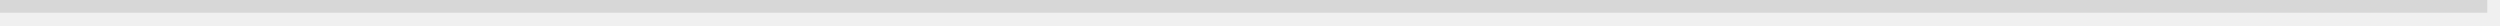
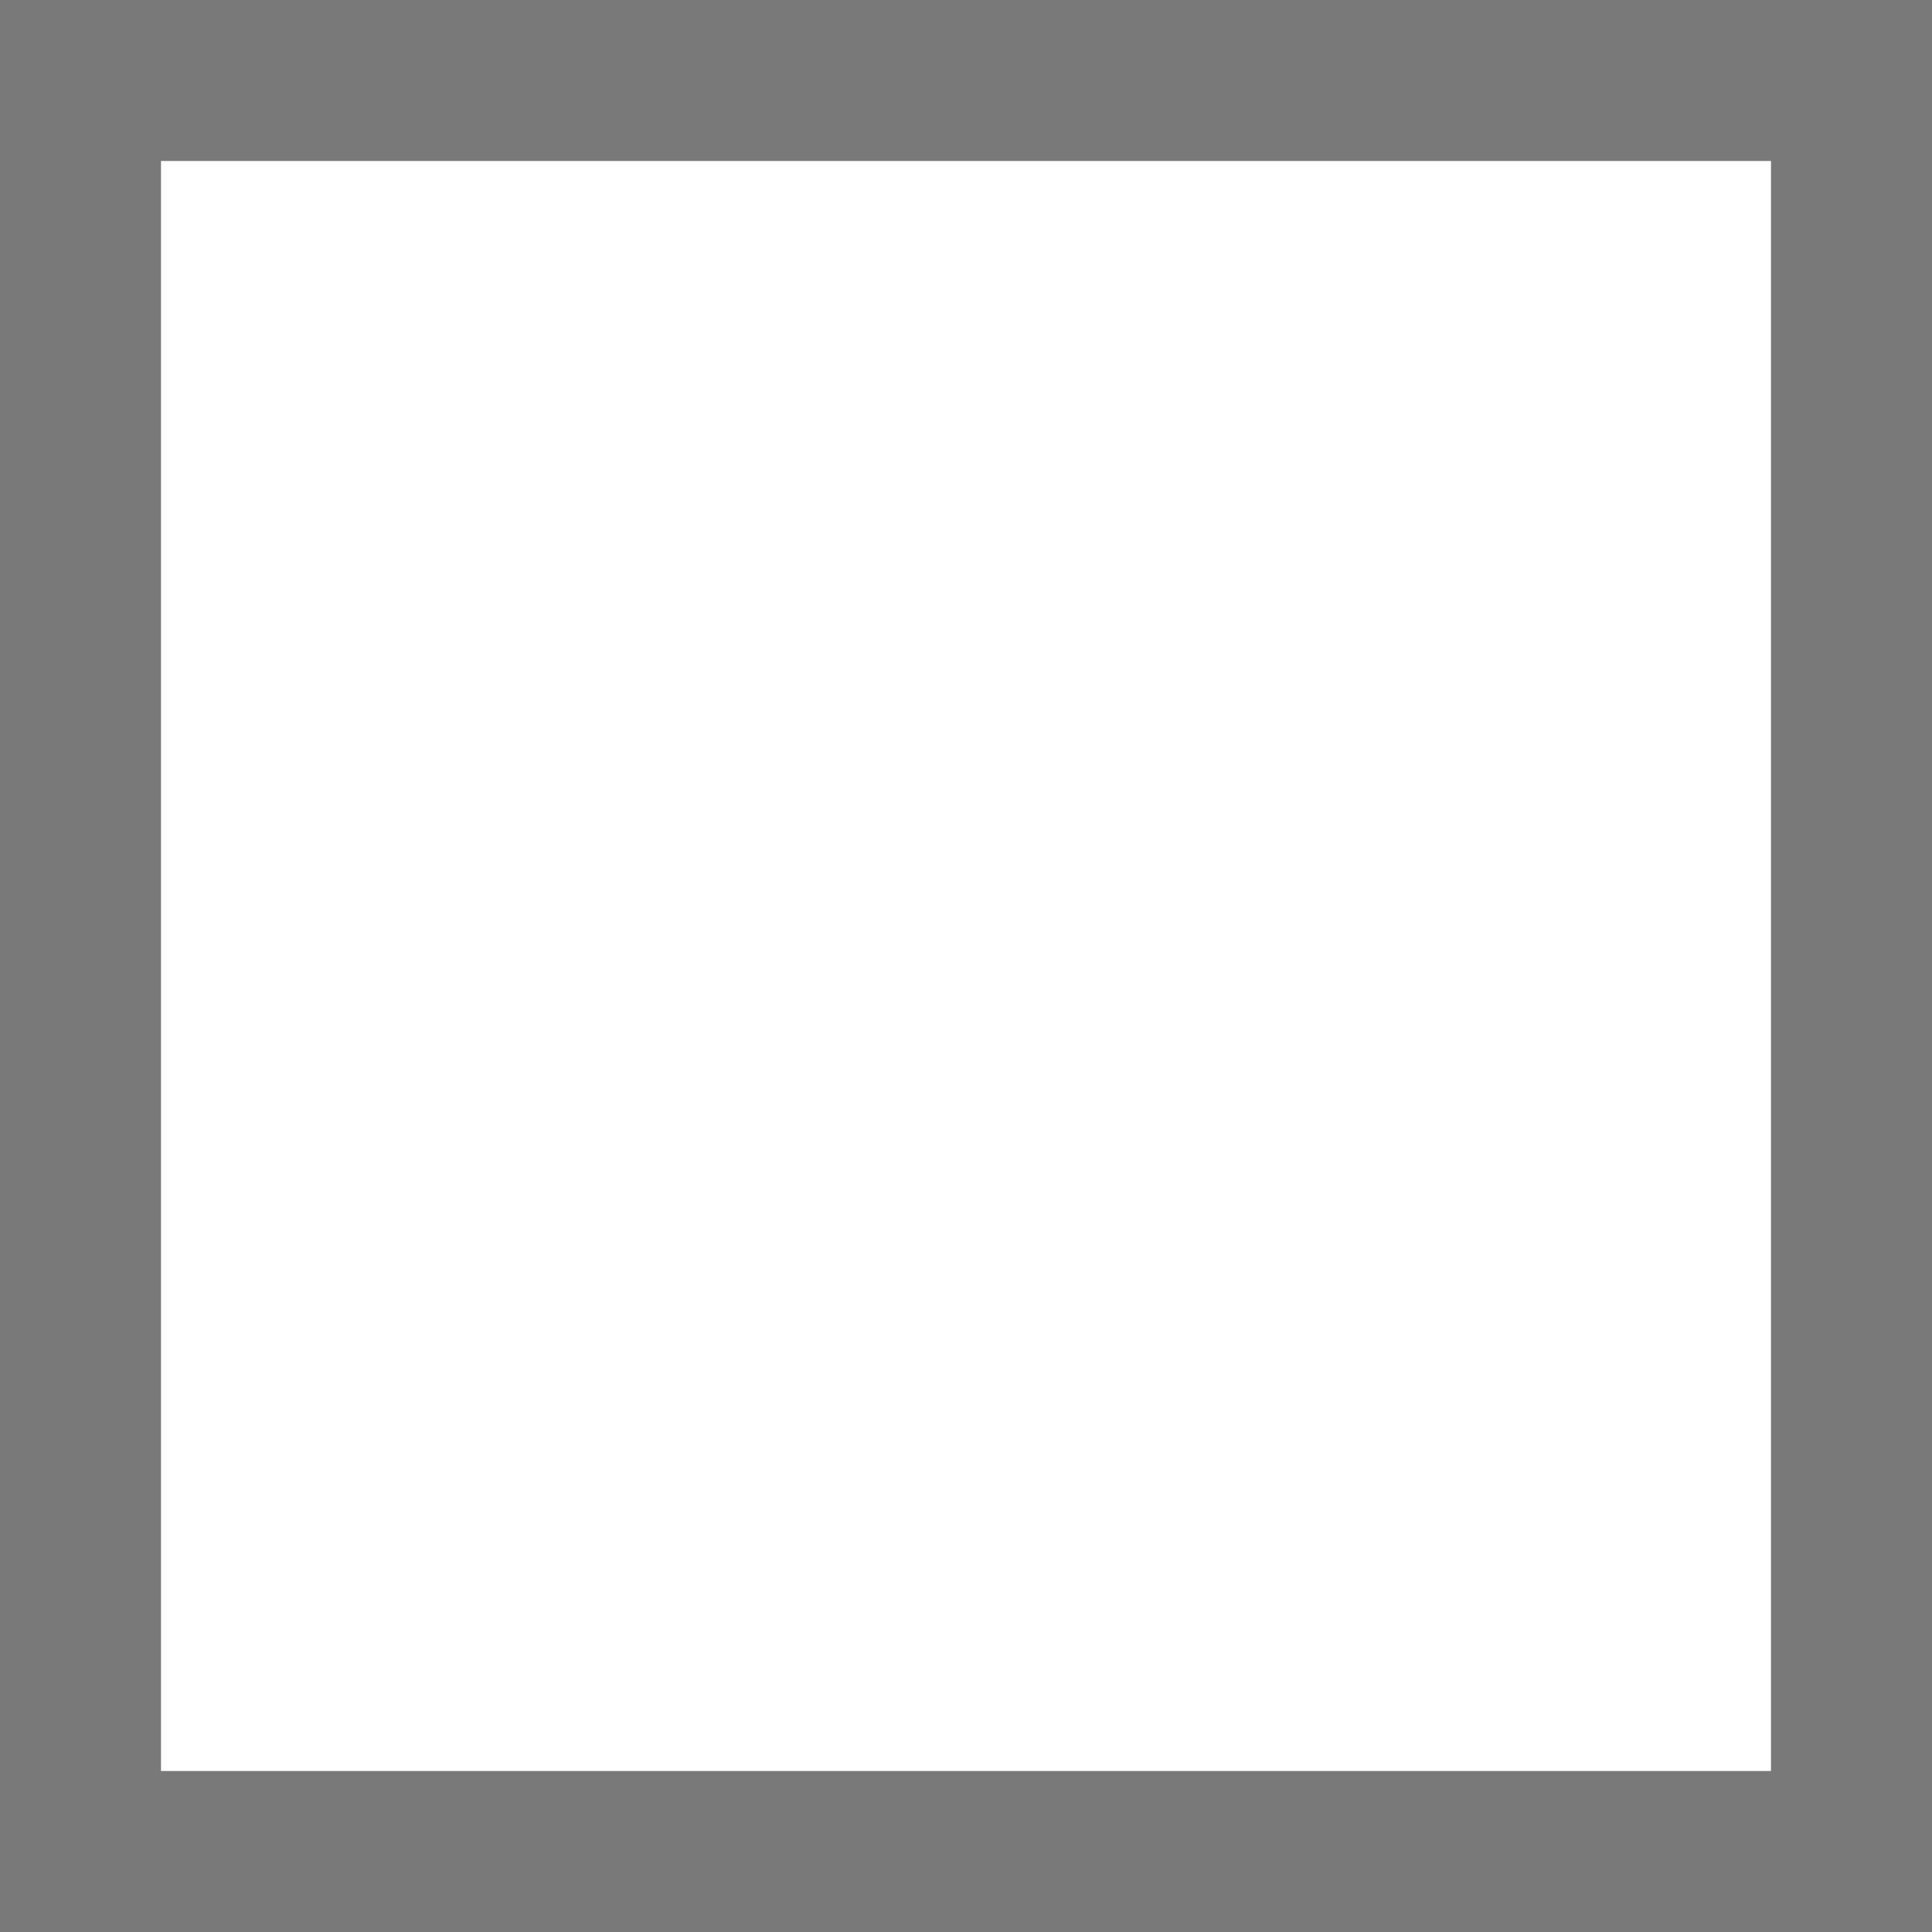
- <svg xmlns="http://www.w3.org/2000/svg" version="1.1" width="197px" height="2px">
-   <g transform="matrix(1 0 0 1 -939 -523 )">
-     <path d="M 939 523.5  L 1135 523.5  " stroke-width="1" stroke="#d7d7d7" fill="none" />
-   </g>
+ <svg xmlns="http://www.w3.org/2000/svg" version="1.1" width="12px" height="12px" viewBox="16 734  12 12">
+   <path d="M 16.5 734.5  L 27.5 734.5  L 27.5 745.5  L 16.5 745.5  L 16.5 734.5  Z " fill-rule="nonzero" fill="#ffffff" stroke="none" />
+   <path d="M 16.5 734.5  L 27.5 734.5  L 27.5 745.5  L 16.5 745.5  L 16.5 734.5  Z " stroke-width="1" stroke="#797979" fill="none" />
</svg>
